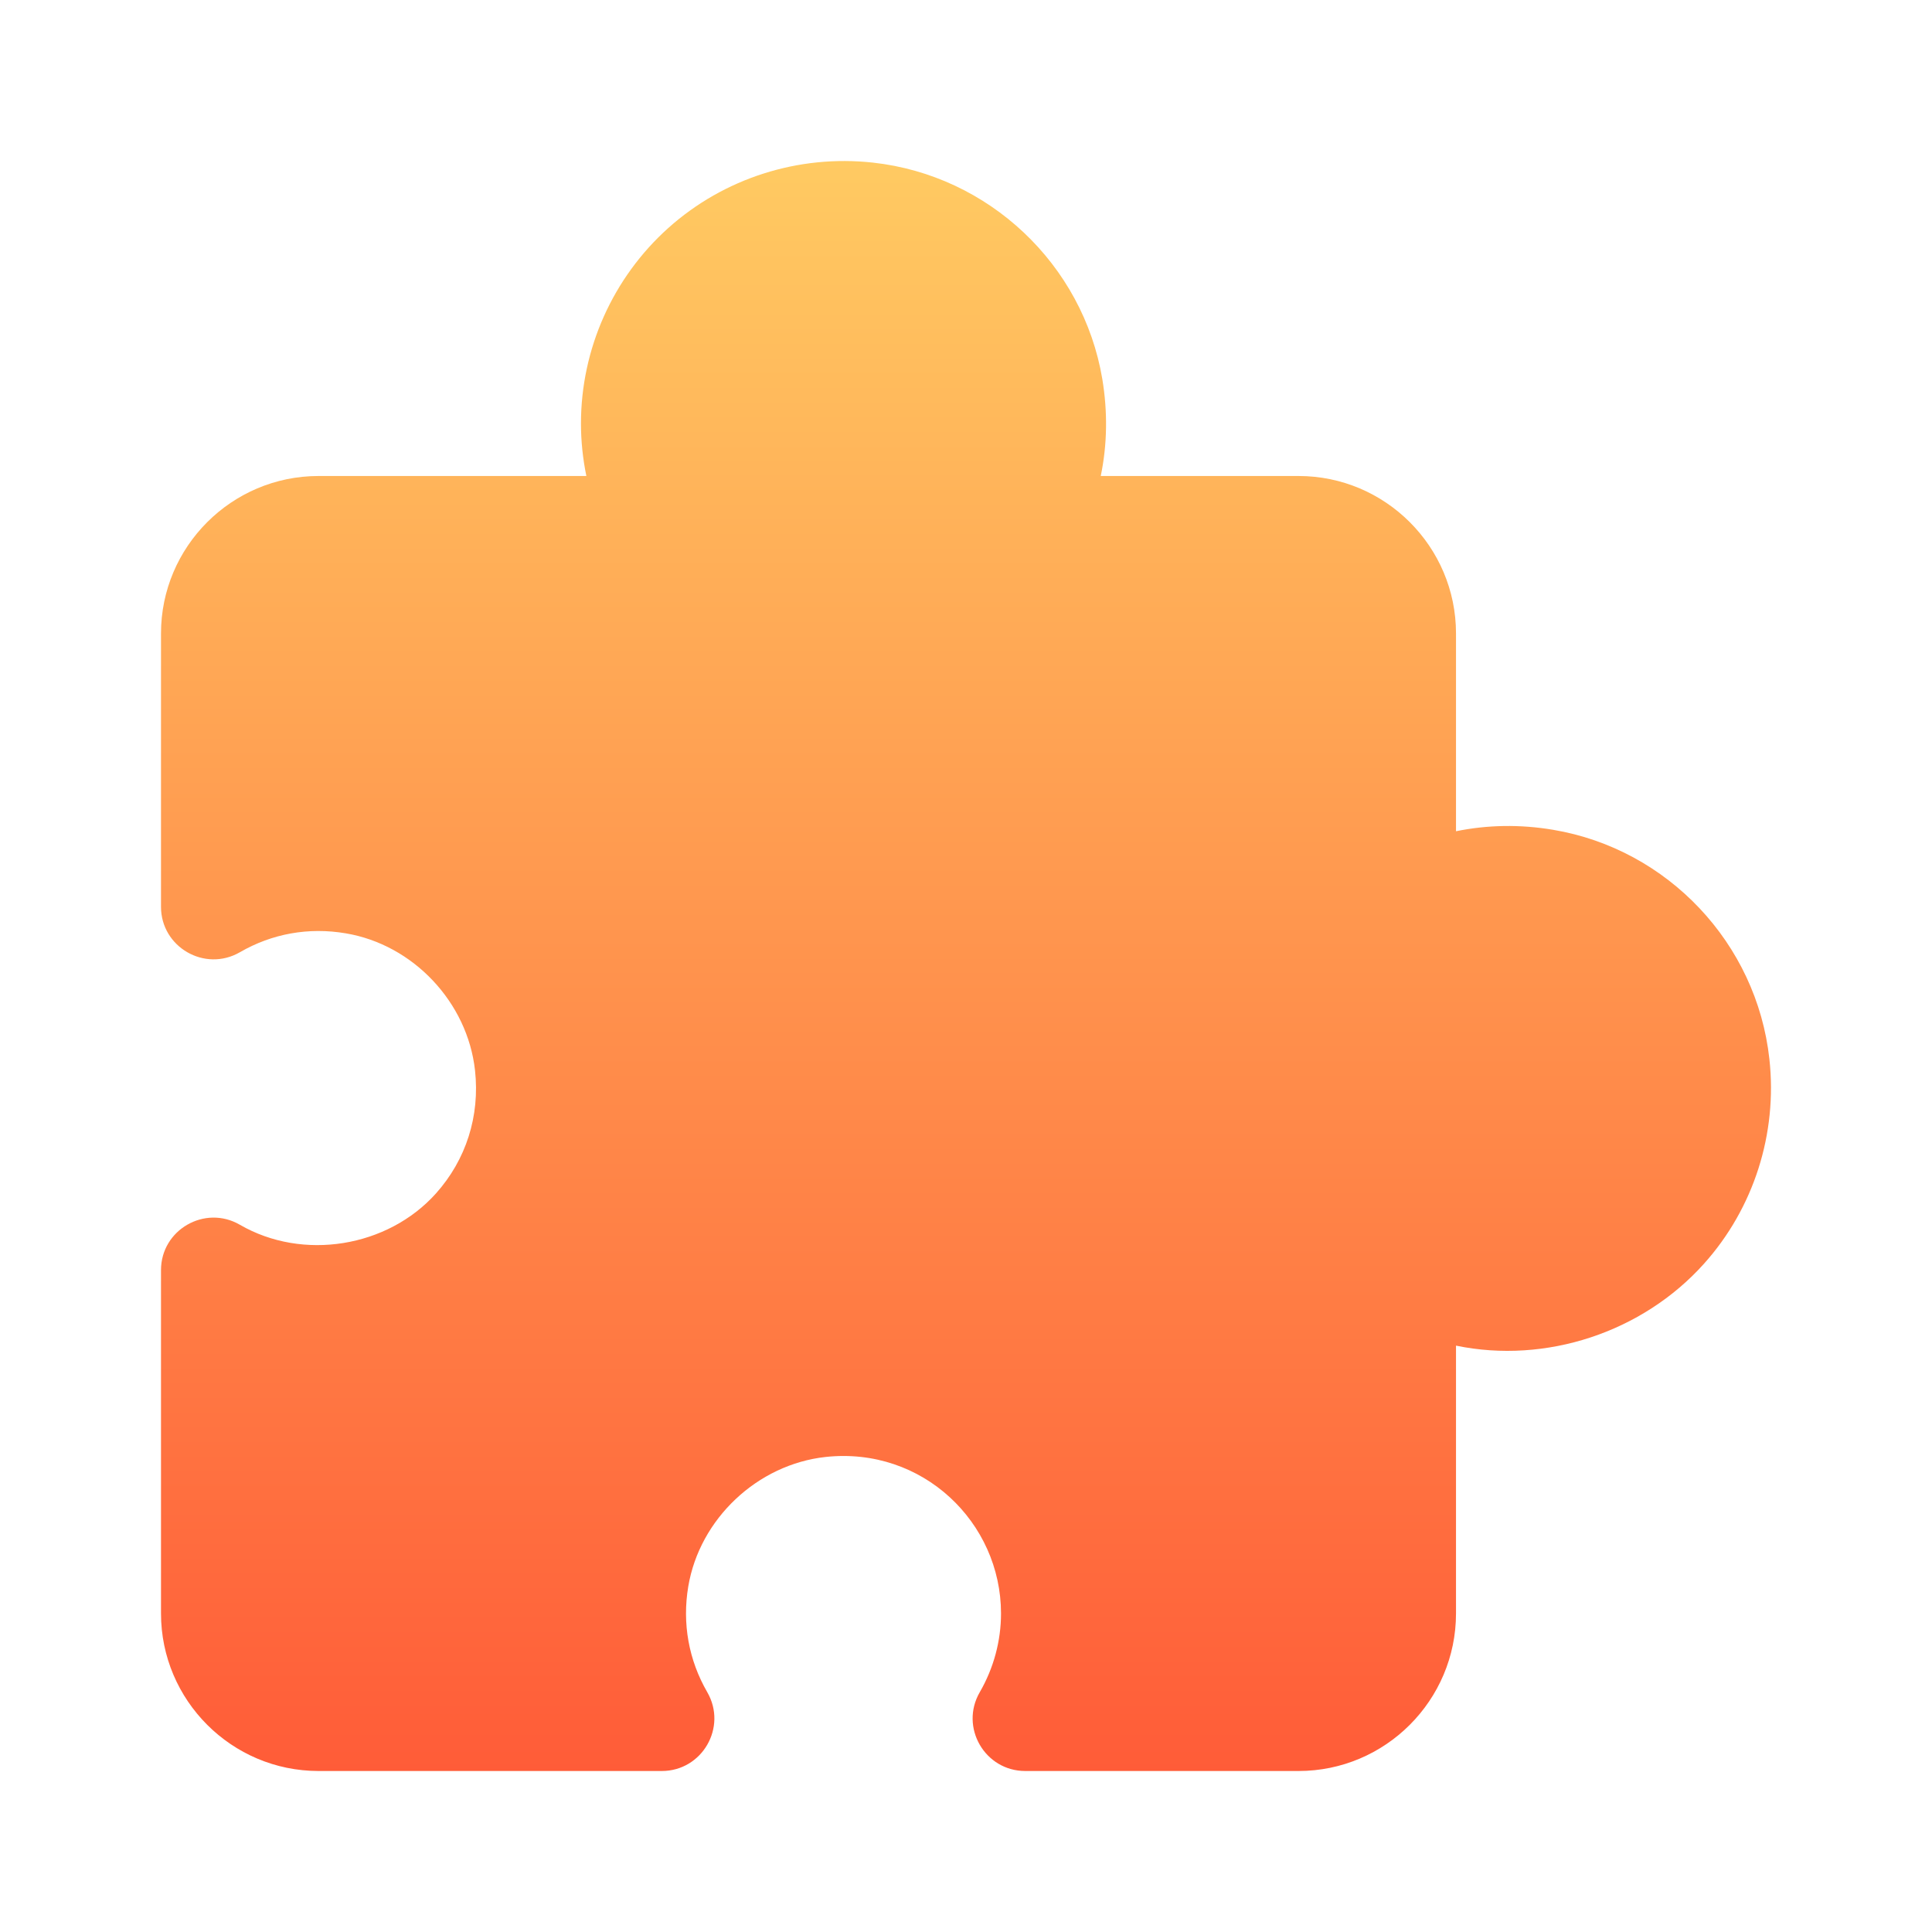
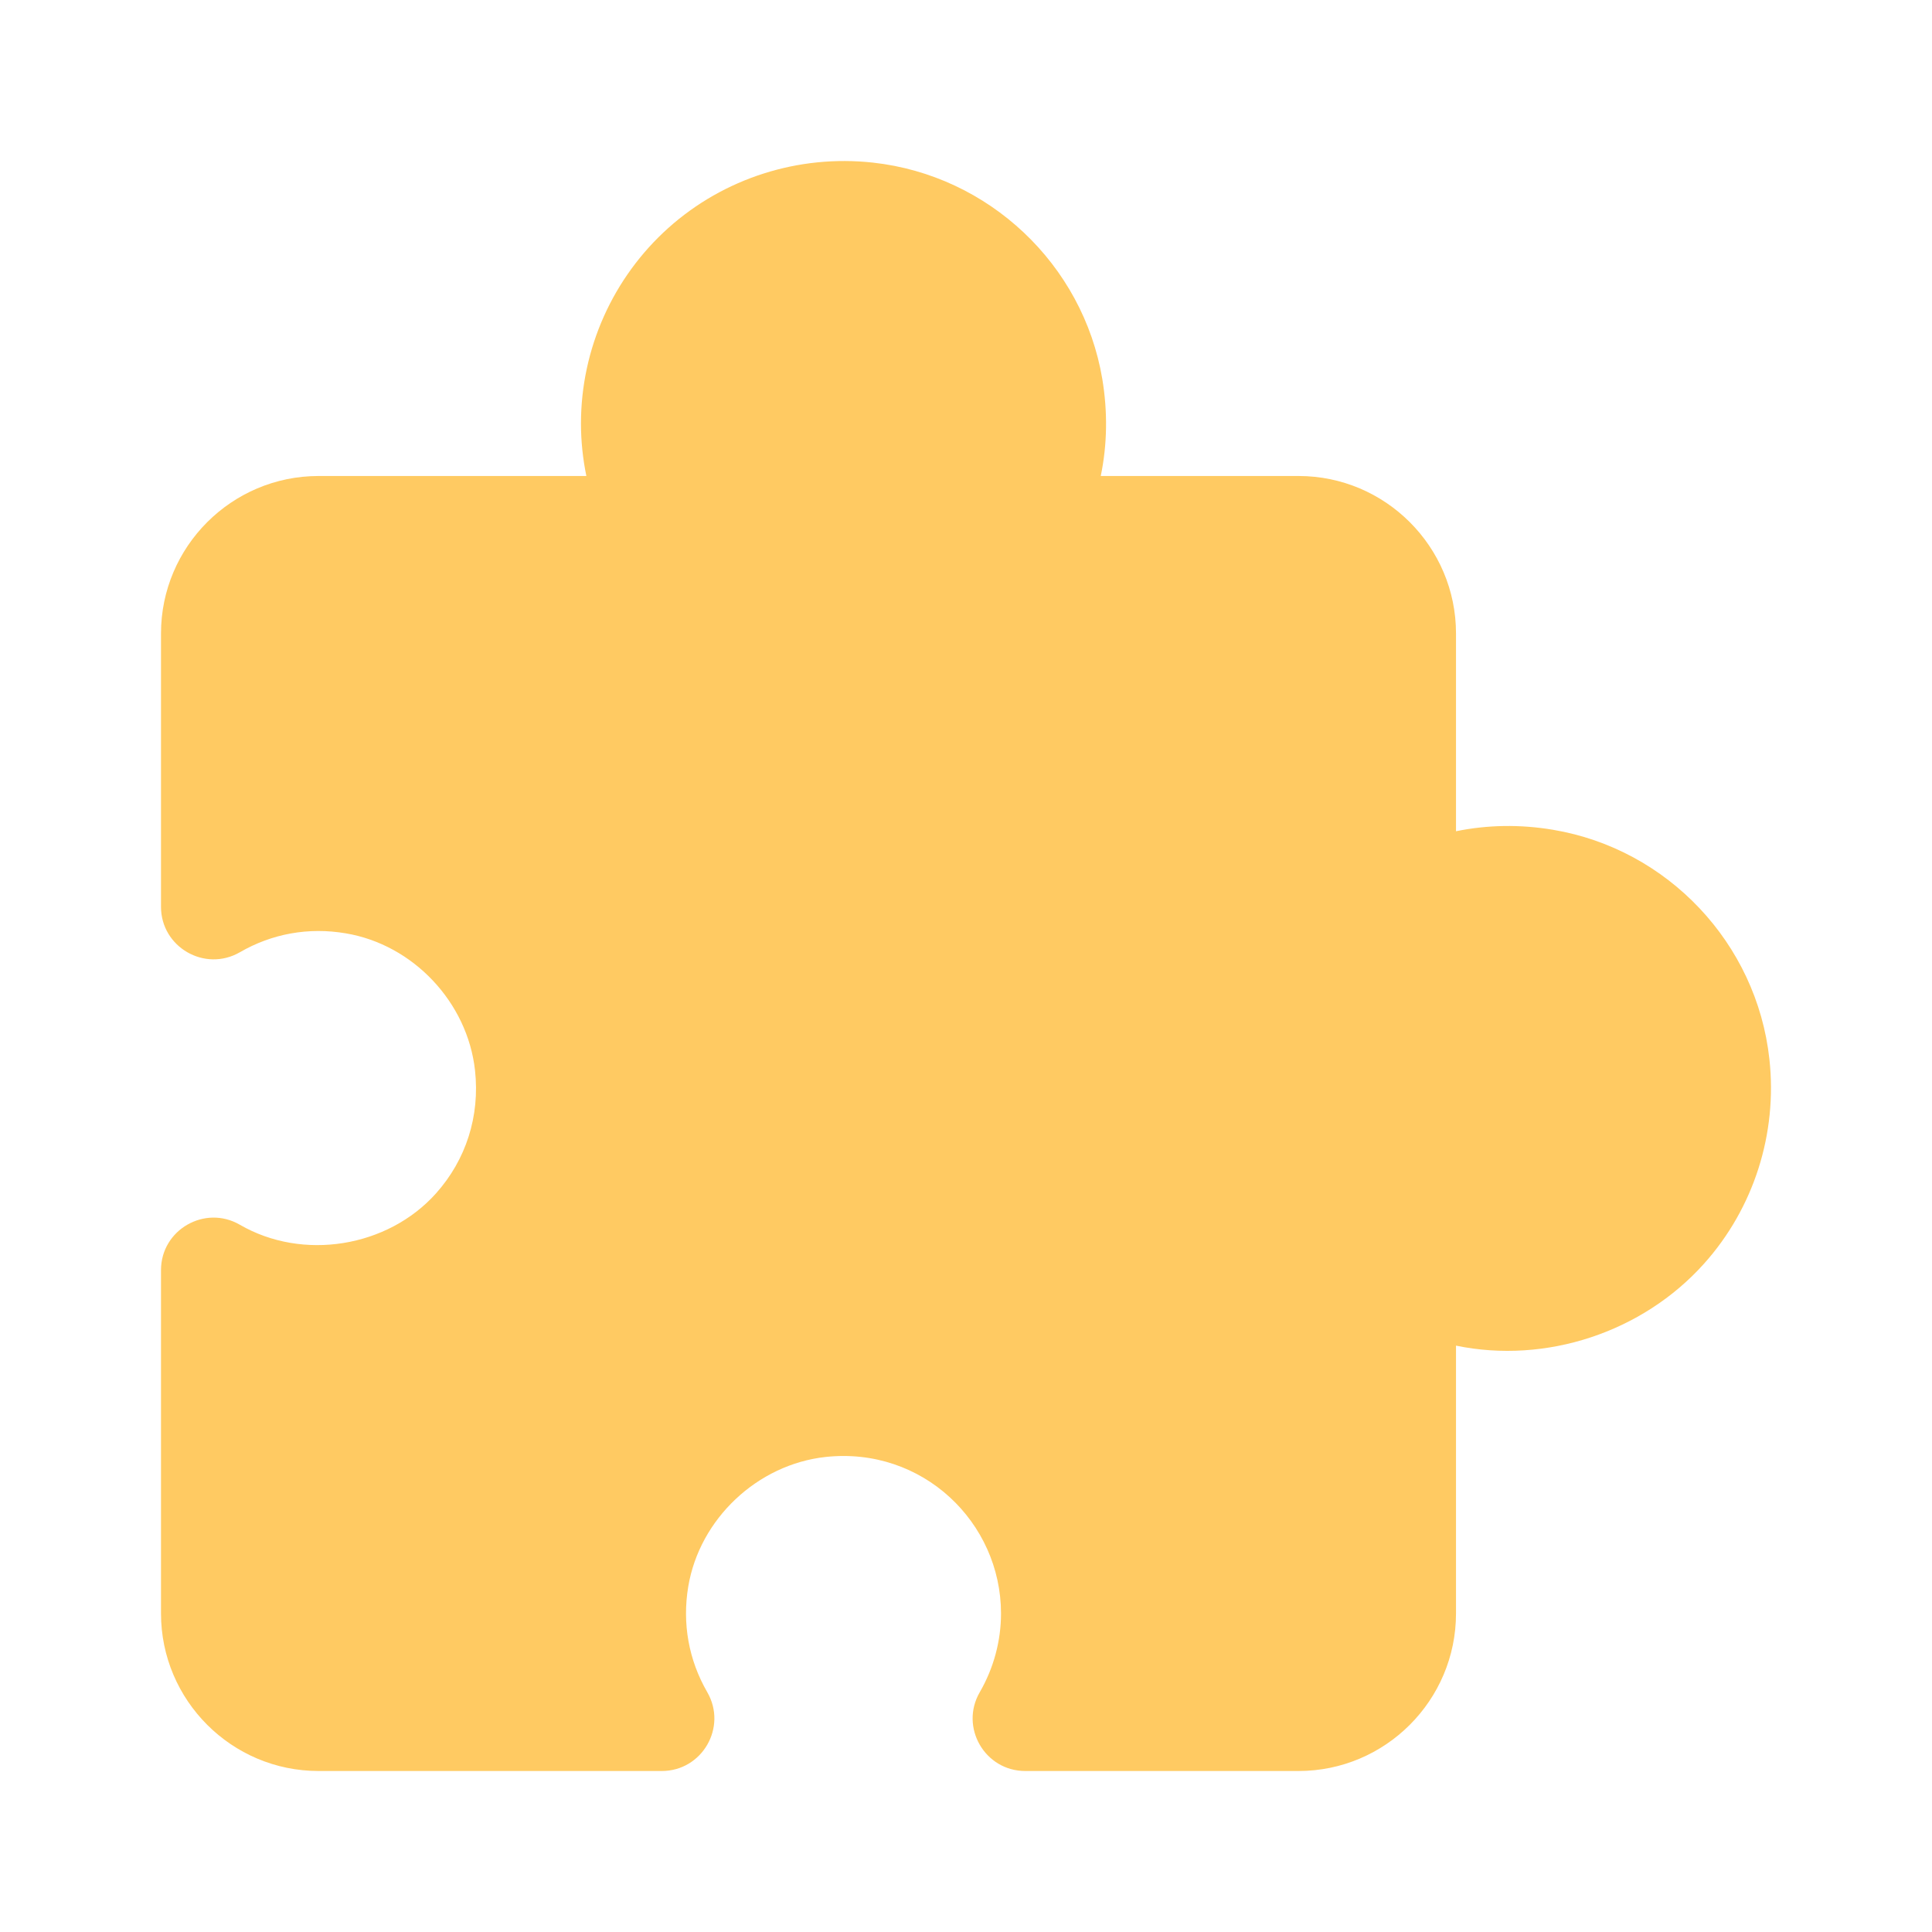
<svg viewBox="0 0 24 24" focusable="false" aria-hidden="true" class="css-6qu7l6">
-   <path d="M16.131 22H12.736C12.234 22 11.919 21.456 12.171 21.021C12.344 20.722 12.435 20.384 12.435 20.043C12.435 18.913 11.461 17.968 10.255 18.099C9.408 18.192 8.691 18.868 8.55 19.707C8.473 20.167 8.555 20.622 8.786 21.021C9.037 21.456 8.723 22 8.221 22H3.957C2.878 22 2 21.122 2 20.043V15.778C2 15.276 2.546 14.963 2.979 15.214C3.762 15.668 4.815 15.495 5.415 14.826C5.79 14.407 5.963 13.864 5.901 13.298C5.808 12.451 5.133 11.734 4.294 11.594C3.833 11.516 3.379 11.598 2.98 11.829C2.543 12.081 2 11.764 2 11.265V7.869C2 6.791 2.878 5.913 3.957 5.913H7.284C7.24 5.699 7.217 5.48 7.217 5.261C7.217 4.335 7.613 3.45 8.302 2.832C8.992 2.214 9.919 1.918 10.844 2.02C12.282 2.178 13.453 3.283 13.693 4.707C13.761 5.116 13.755 5.522 13.674 5.913H16.131C17.209 5.913 18.087 6.791 18.087 7.869V10.326C18.479 10.246 18.884 10.239 19.293 10.308C20.717 10.547 21.823 11.718 21.98 13.156C22.082 14.082 21.786 15.009 21.168 15.698C20.404 16.551 19.204 16.947 18.087 16.716V20.043C18.087 21.122 17.209 22 16.131 22H16.131Z" fill="url(#paint0_linear_3332_36660)" />
+   <style>
+         /* Define tus estilos CSS aquí */
+         .icono {
+             fill: #FFCA62; /* Cambia el color de relleno a amarillo */
+         }
+     </style>
+   <path class="icono" d="M16.131 22H12.736C12.234 22 11.919 21.456 12.171 21.021C12.344 20.722 12.435 20.384 12.435 20.043C12.435 18.913 11.461 17.968 10.255 18.099C9.408 18.192 8.691 18.868 8.55 19.707C8.473 20.167 8.555 20.622 8.786 21.021C9.037 21.456 8.723 22 8.221 22H3.957C2.878 22 2 21.122 2 20.043V15.778C2 15.276 2.546 14.963 2.979 15.214C3.762 15.668 4.815 15.495 5.415 14.826C5.79 14.407 5.963 13.864 5.901 13.298C5.808 12.451 5.133 11.734 4.294 11.594C3.833 11.516 3.379 11.598 2.98 11.829C2.543 12.081 2 11.764 2 11.265V7.869C2 6.791 2.878 5.913 3.957 5.913H7.284C7.24 5.699 7.217 5.48 7.217 5.261C7.217 4.335 7.613 3.45 8.302 2.832C8.992 2.214 9.919 1.918 10.844 2.02C12.282 2.178 13.453 3.283 13.693 4.707C13.761 5.116 13.755 5.522 13.674 5.913H16.131C17.209 5.913 18.087 6.791 18.087 7.869V10.326C18.479 10.246 18.884 10.239 19.293 10.308C20.717 10.547 21.823 11.718 21.98 13.156C22.082 14.082 21.786 15.009 21.168 15.698C20.404 16.551 19.204 16.947 18.087 16.716V20.043C18.087 21.122 17.209 22 16.131 22H16.131Z" />
  <defs>
    <linearGradient id="paint0_linear_3332_36660" x1="12" y1="2" x2="12" y2="22" gradientUnits="userSpaceOnUse">
      <stop stop-color="#FFCA62" />
      <stop offset="1" stop-color="#FF5C38" />
    </linearGradient>
  </defs>
</svg>
